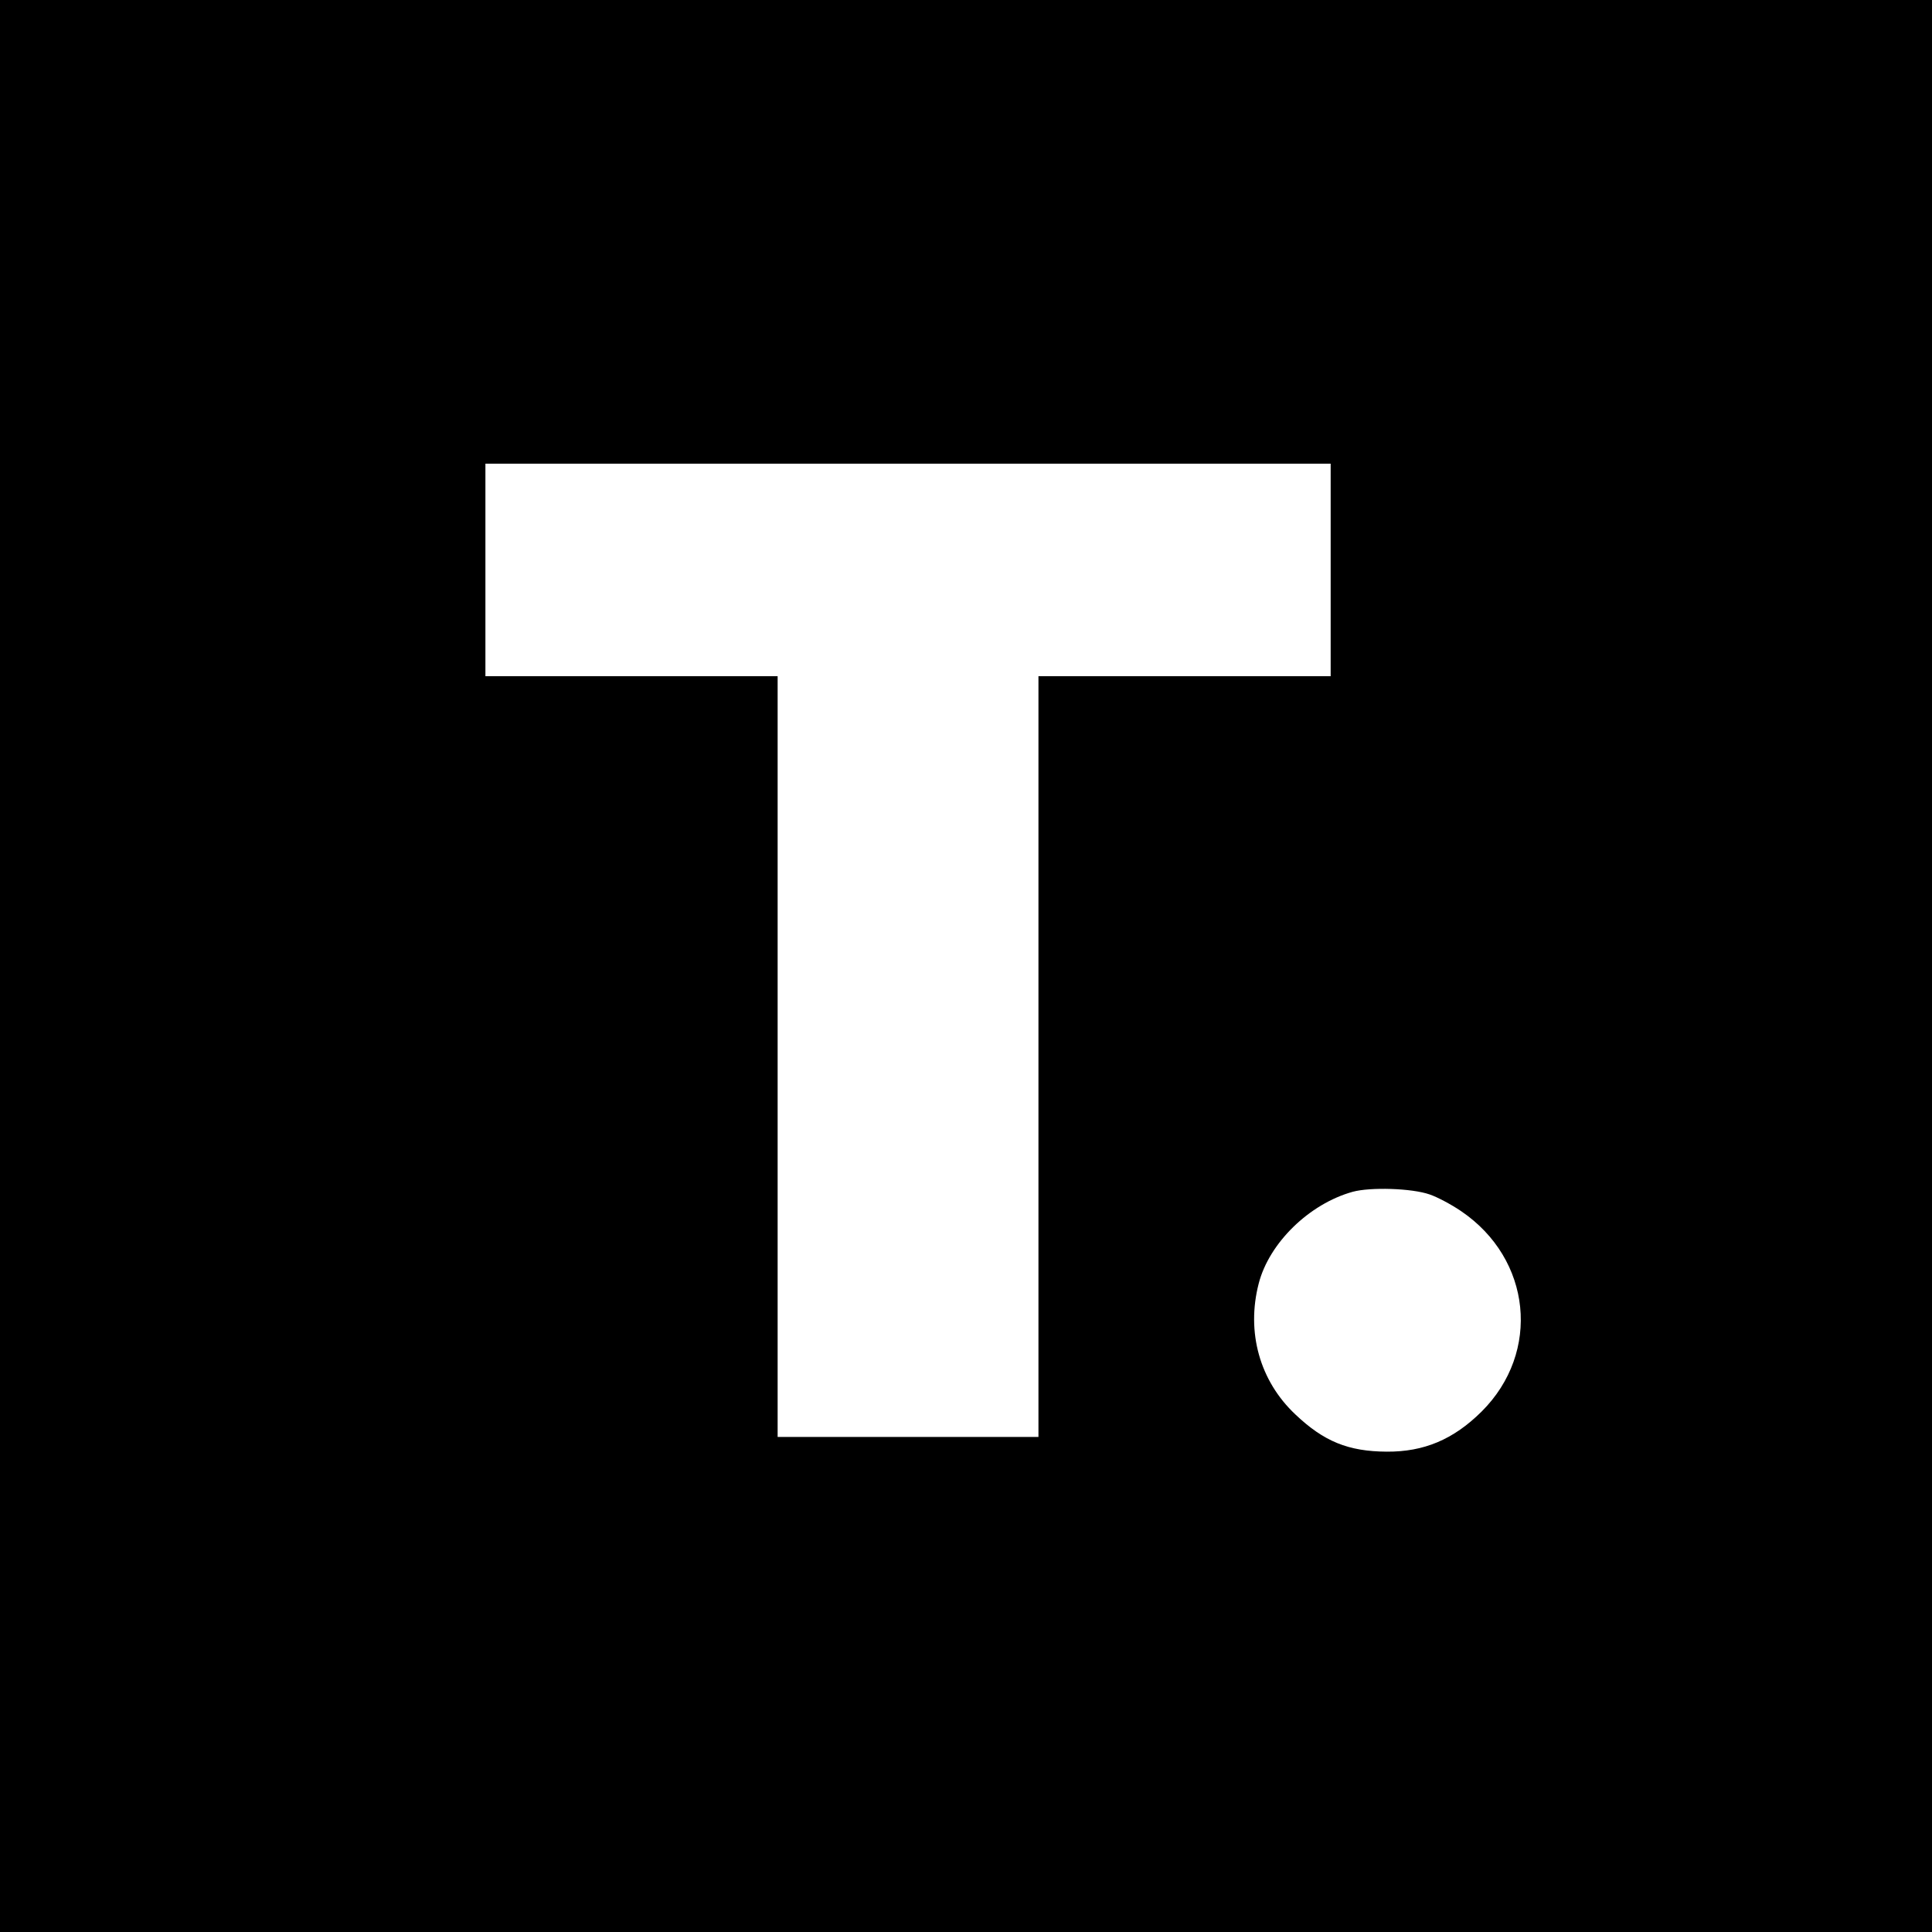
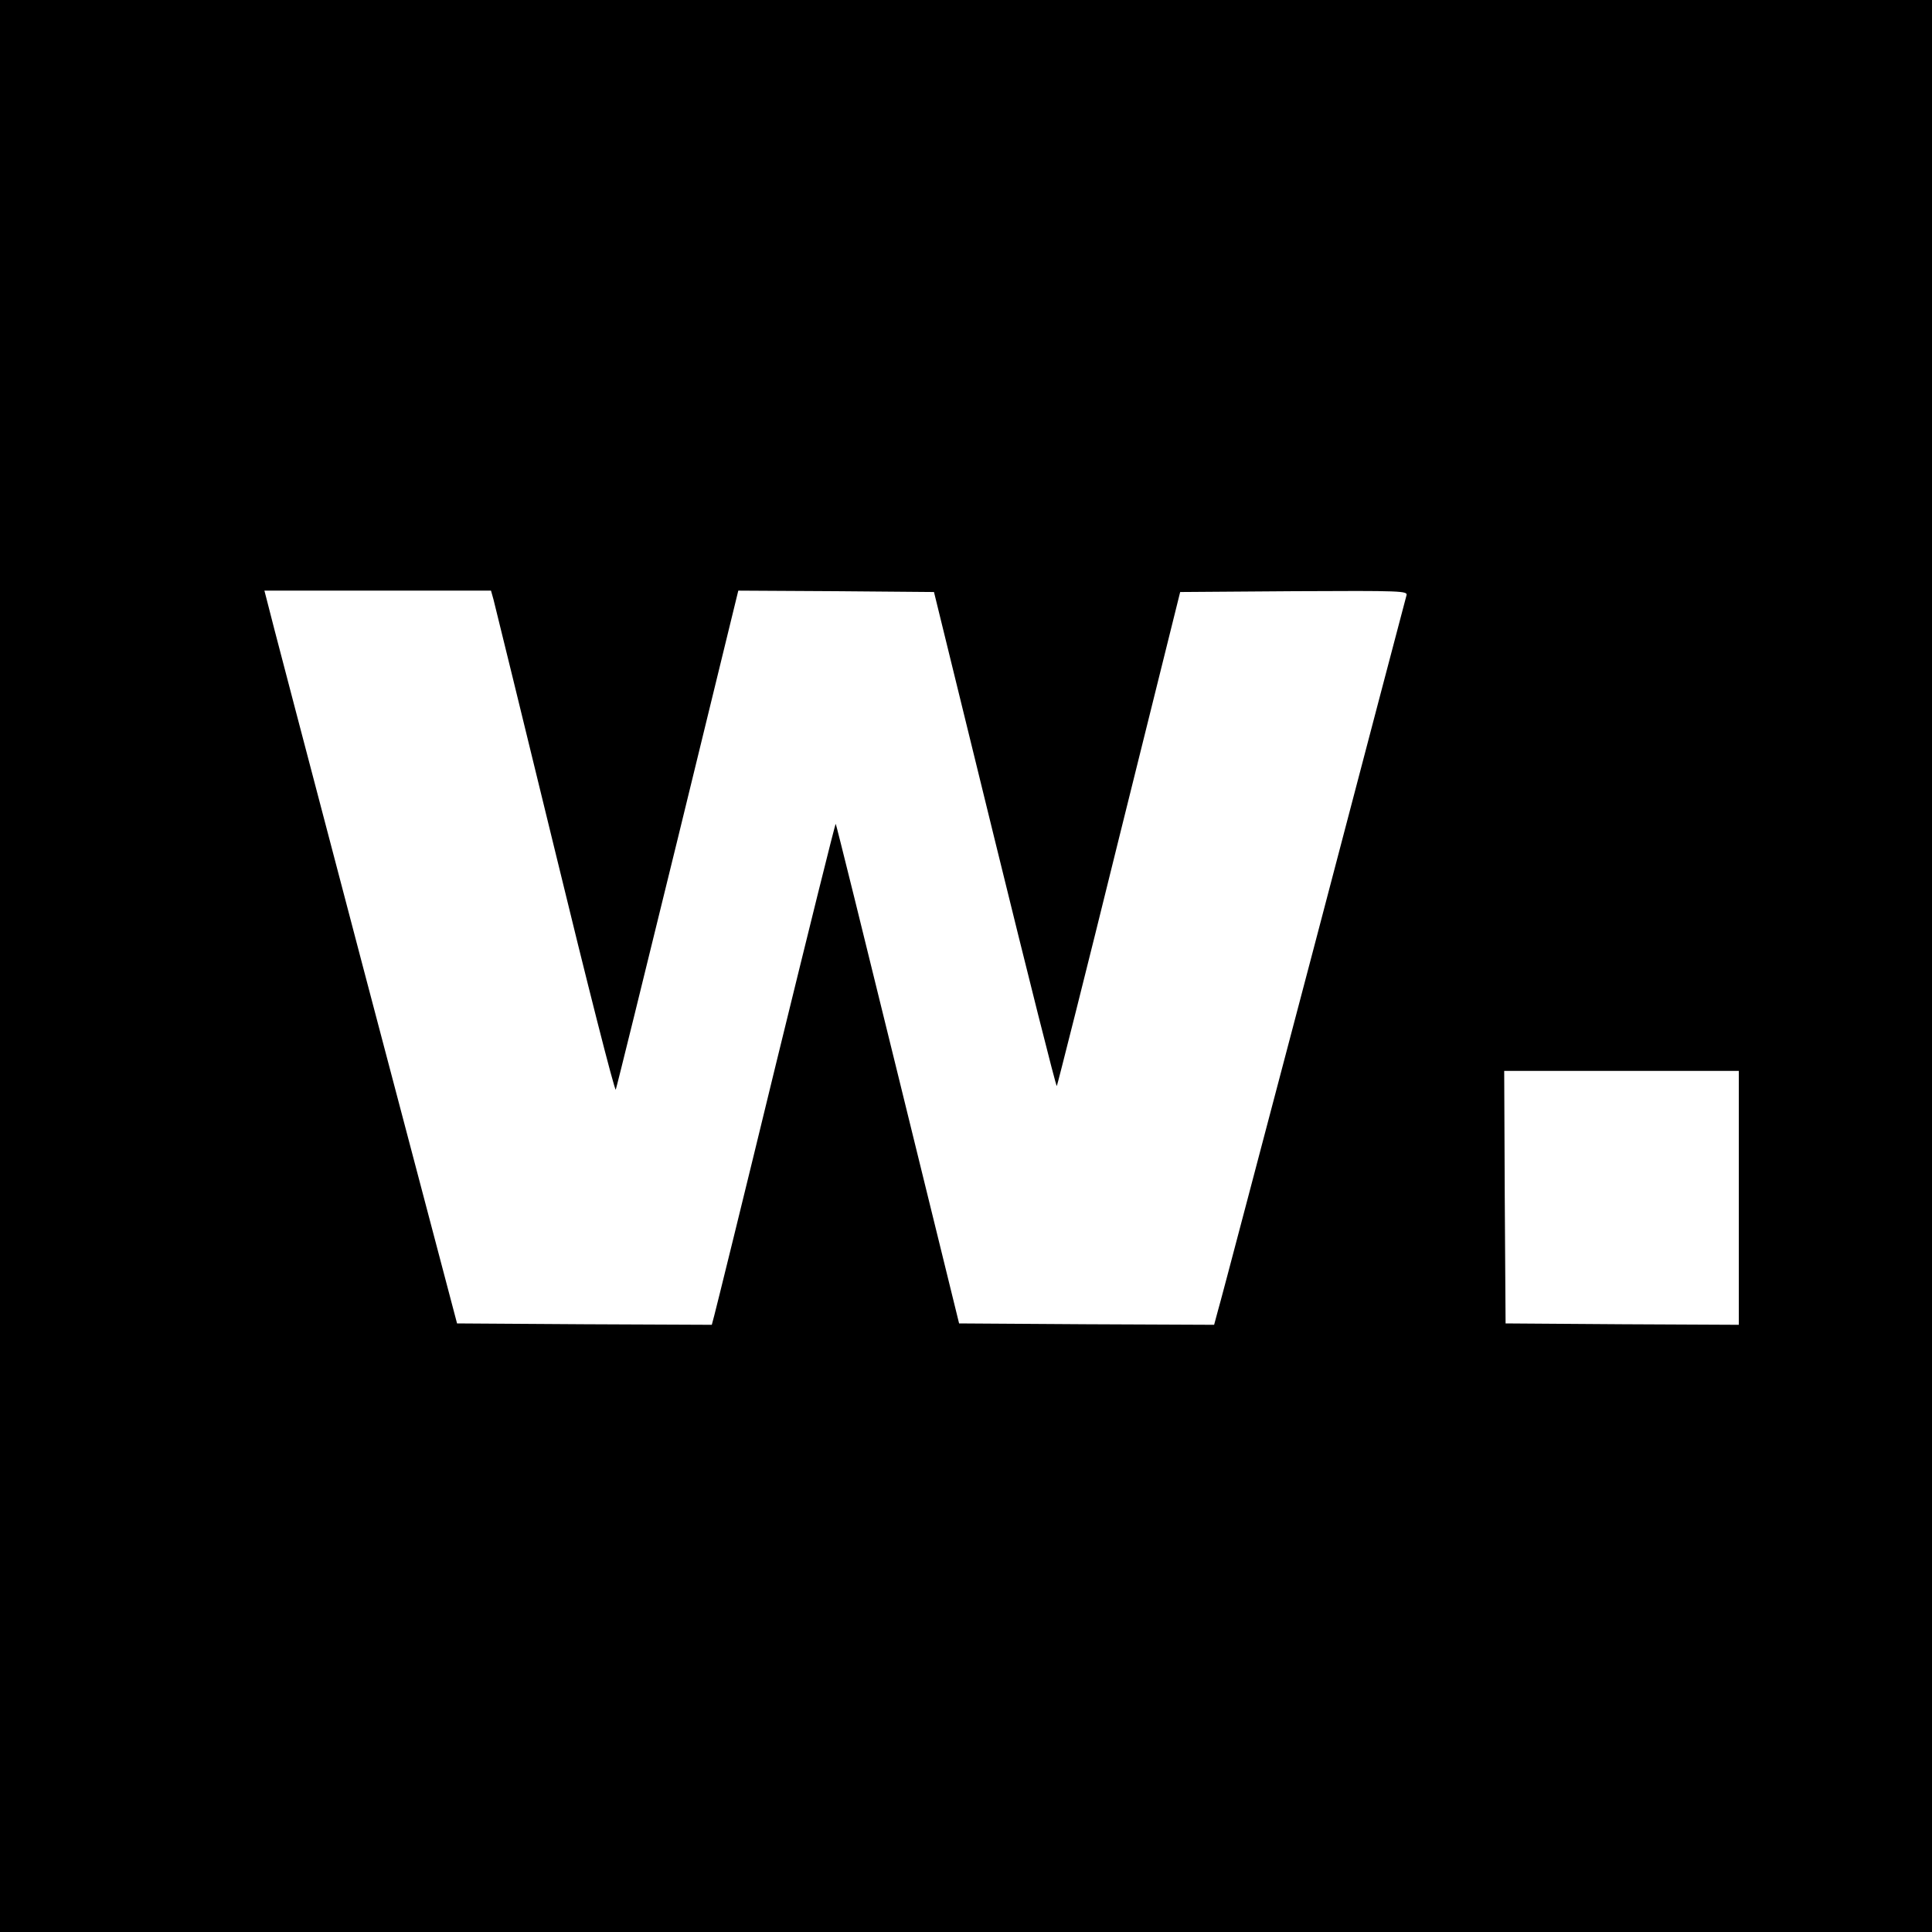
- <svg xmlns="http://www.w3.org/2000/svg" version="1.0" width="800pt" height="800pt" viewBox="0 0 800 800" preserveAspectRatio="xMidYMid meet">
-   <g transform="translate(0,800) scale(0.1,-0.1)" fill="#000000" stroke="none">
-     <path d="M0 4000 l0 -4000 4000 0 4000 0 0 4000 0 4000 -4000 0 -4000 0 0 -4000z m5510 1640 l0 -440 -605 0 -605 0 0 -1575 0 -1575 -540 0 -540 0 0 1575 0 1575 -605 0 -605 0 0 440 0 440 1750 0 1750 0 0 -440z m410 -2586 c30 -10 89 -41 130 -69 292 -198 332 -584 85 -830 -117 -116 -239 -167 -393 -166 -159 1 -260 42 -378 154 -148 139 -204 341 -152 542 43 168 209 330 389 380 73 20 245 15 319 -11z" />
+ <svg xmlns="http://www.w3.org/2000/svg" version="1.0" width="700pt" height="700pt" viewBox="0 0 700 700" preserveAspectRatio="xMidYMid meet">
+   <g transform="translate(0,700) scale(0.1,-0.1)" fill="#000000" stroke="none">
+     <path d="M0 3500 l0 -3500 3500 0 3500 0 0 3500 0 3500 -3500 0 -3500 0 0 -3500z m1788 1328 c5 -18 105 -428 223 -911 117 -482 216 -871 220 -865 3 7 104 417 225 911 l219 897 354 -2 355 -3 220 -897 c121 -493 222 -895 225 -893 2 3 104 406 225 897 l222 893 413 3 c390 2 412 1 407 -15 -3 -10 -154 -585 -336 -1278 -183 -693 -338 -1284 -347 -1313 l-14 -52 -462 2 -462 3 -222 903 c-122 497 -223 905 -225 907 -2 2 -99 -390 -217 -872 -117 -482 -218 -891 -223 -909 l-9 -34 -462 2 -461 3 -343 1300 c-188 715 -345 1312 -348 1328 l-7 27 411 0 410 0 9 -32z m4512 -2168 l0 -460 -422 2 -423 3 -3 458 -2 457 425 0 425 0 0 -460z" />
  </g>
</svg>
